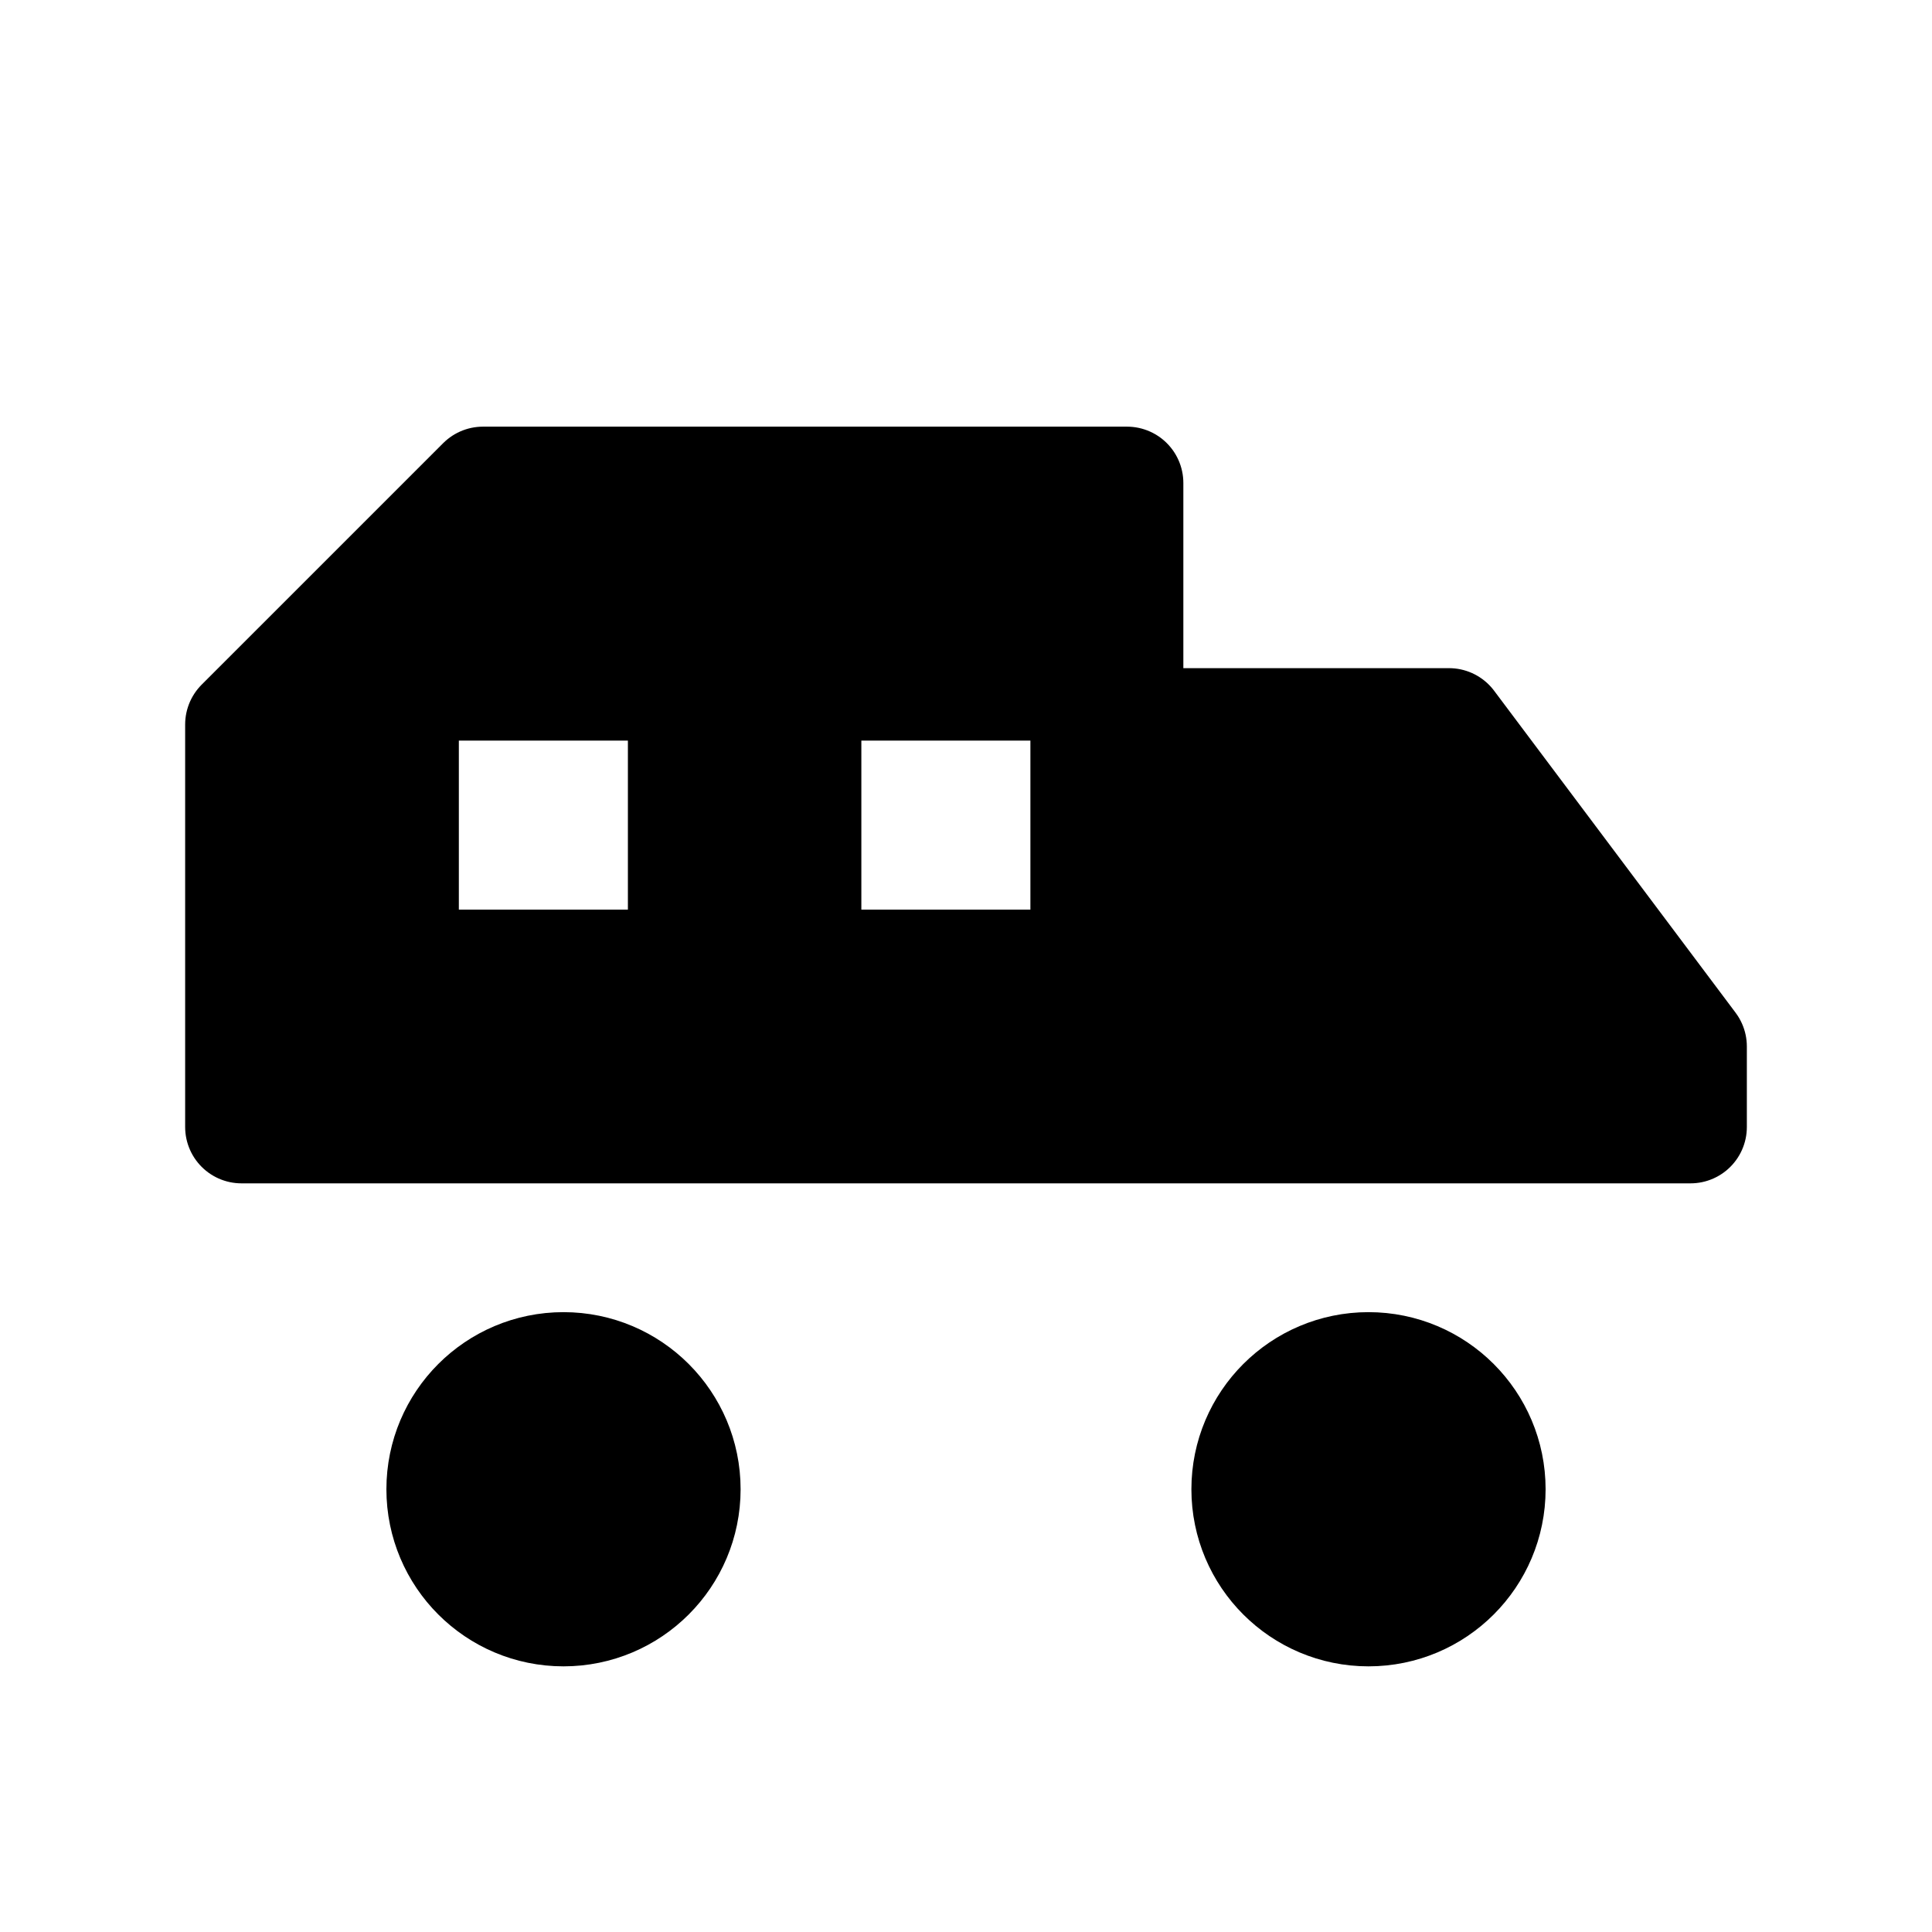
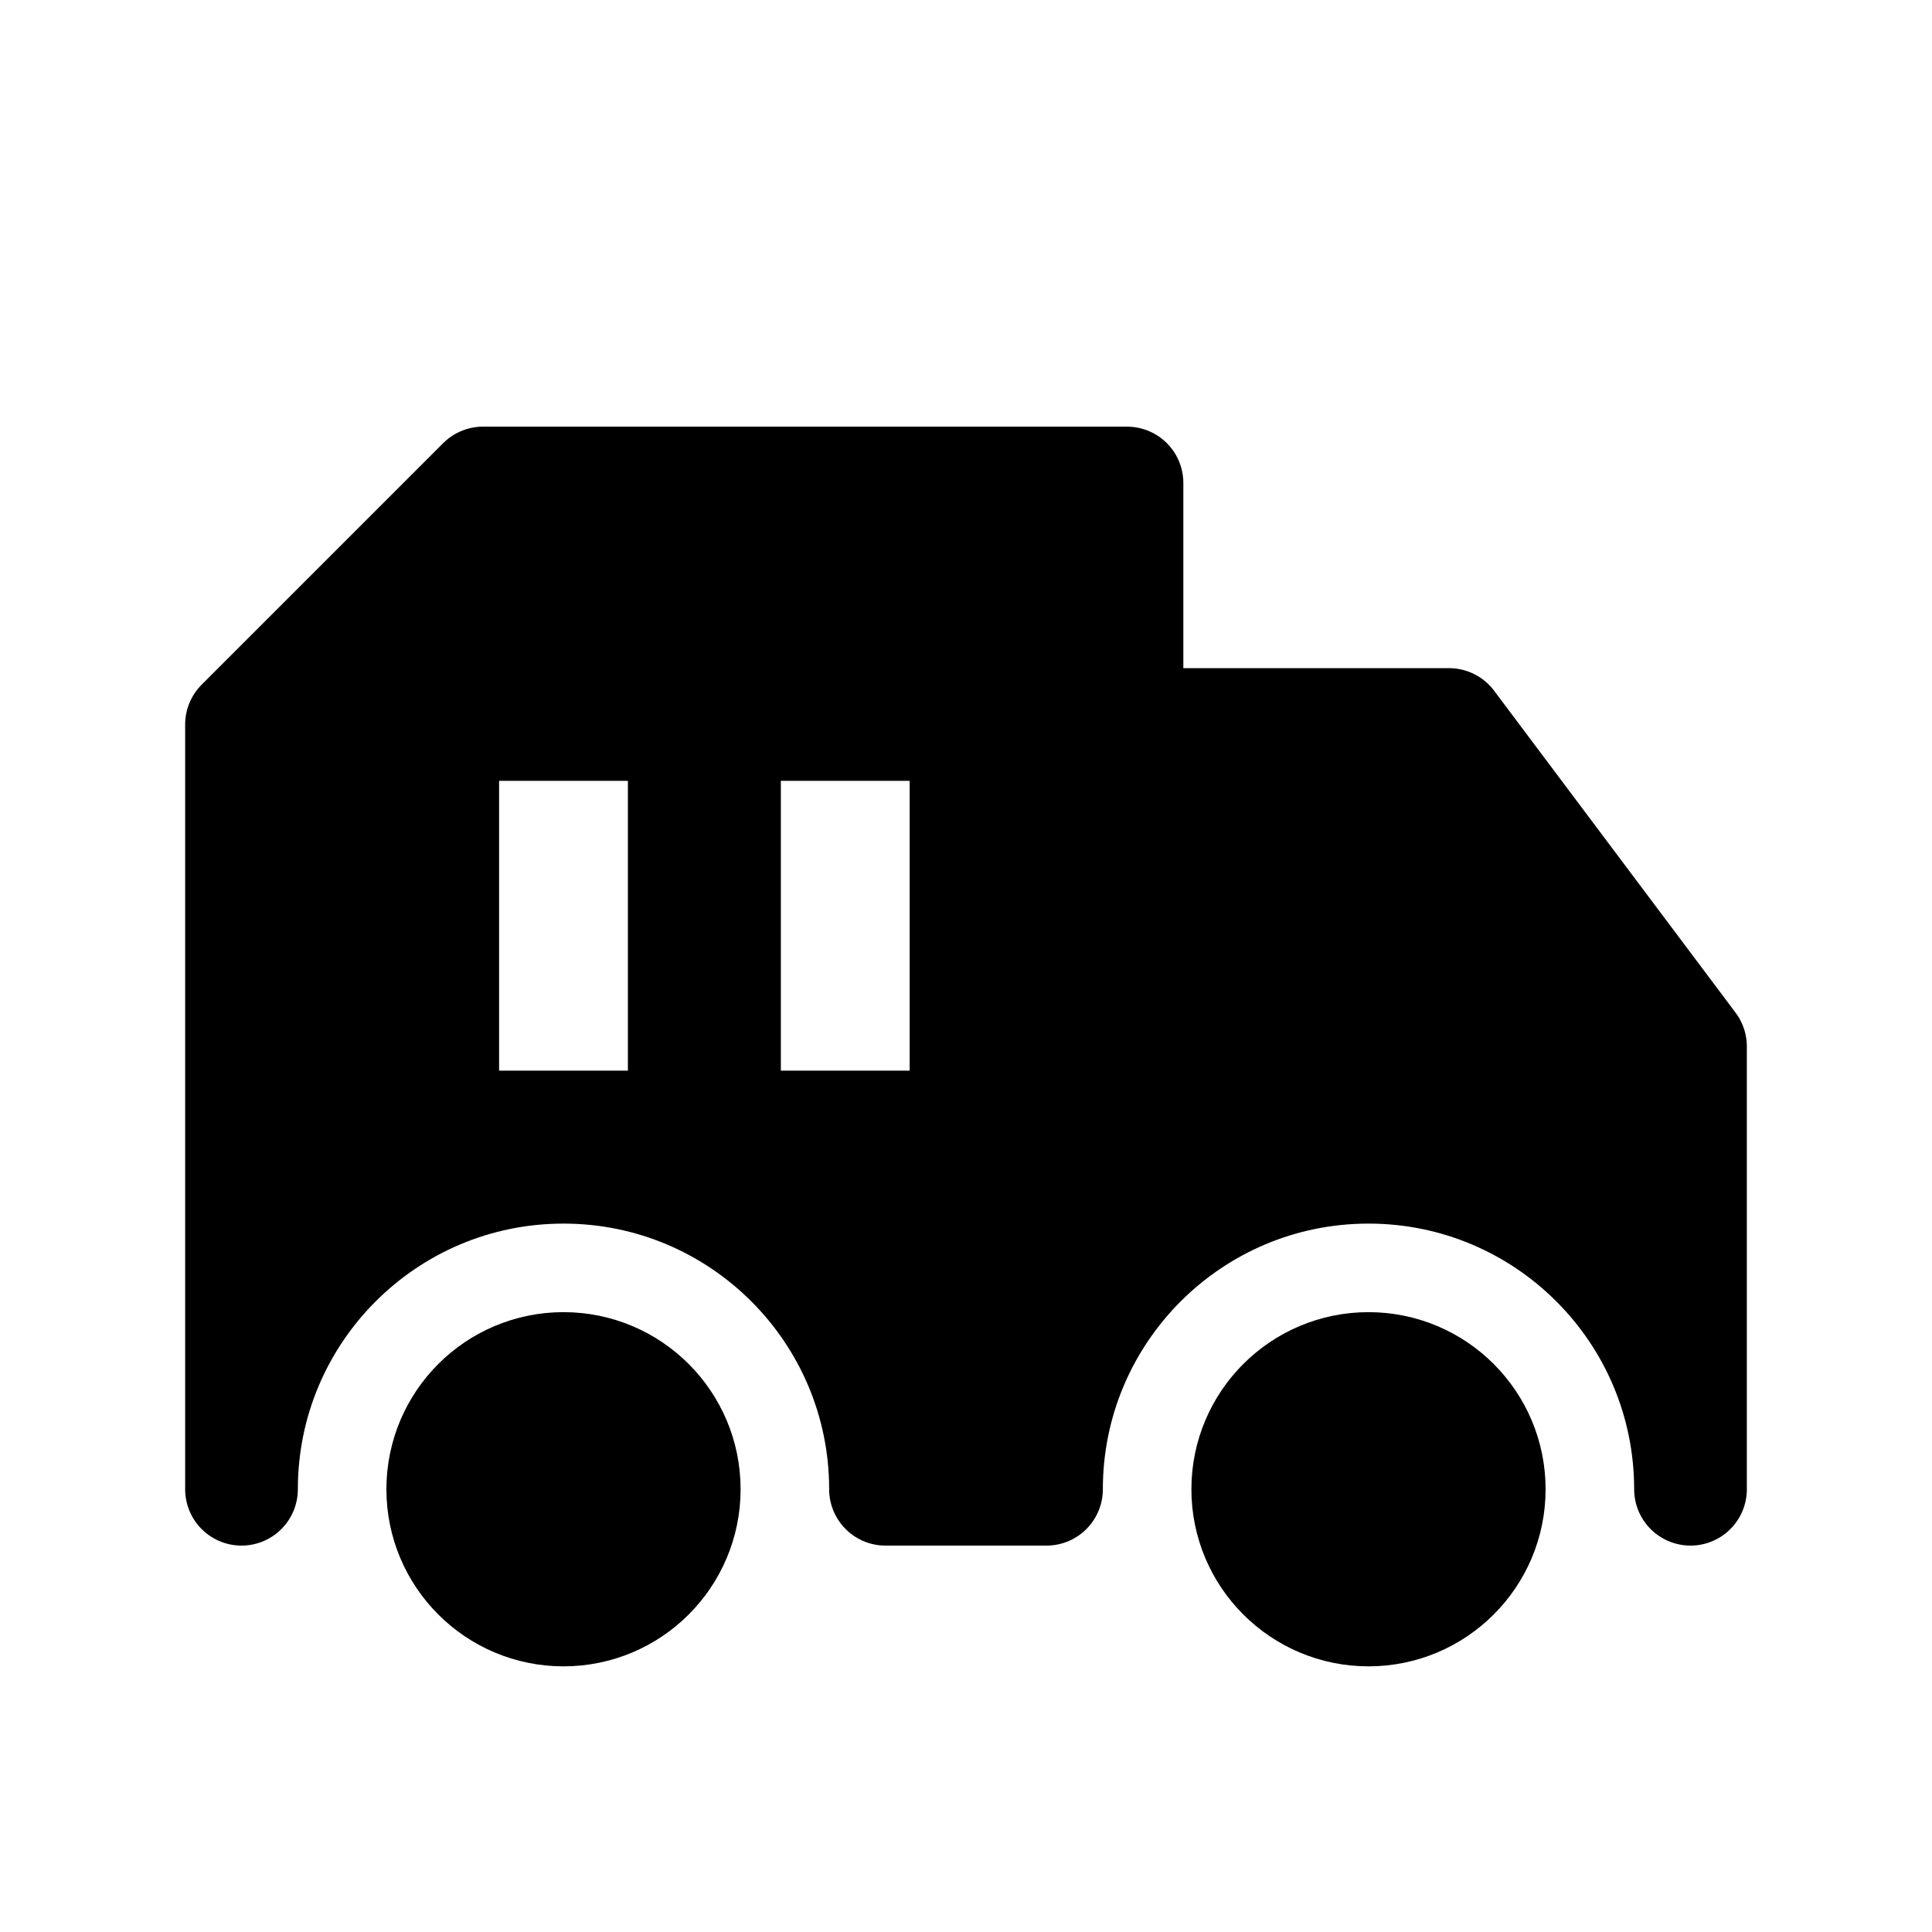
<svg xmlns="http://www.w3.org/2000/svg" viewBox="0 0 24 24" fill="currentColor" stroke="currentColor" stroke-width="1.4" stroke-linecap="round" stroke-linejoin="round">
-   <path fill-rule="evenodd" d="M6 6h8v3h4l3 4v1H3V9zM5 8.5h3.5V12H5zM10 8.5h3.5V12H10z" />
+   <path fill-rule="evenodd" d="M6 6h8v3h4l3 4v5.5a4 4 0 0 0-8 0h-2a4 4 0 0 0-8 0V9zM5.5 9h3v5h-3zM9 9h3v5H9z" />
  <circle cx="7" cy="18.5" r="1.5" />
  <circle cx="17" cy="18.5" r="1.5" />
</svg>
